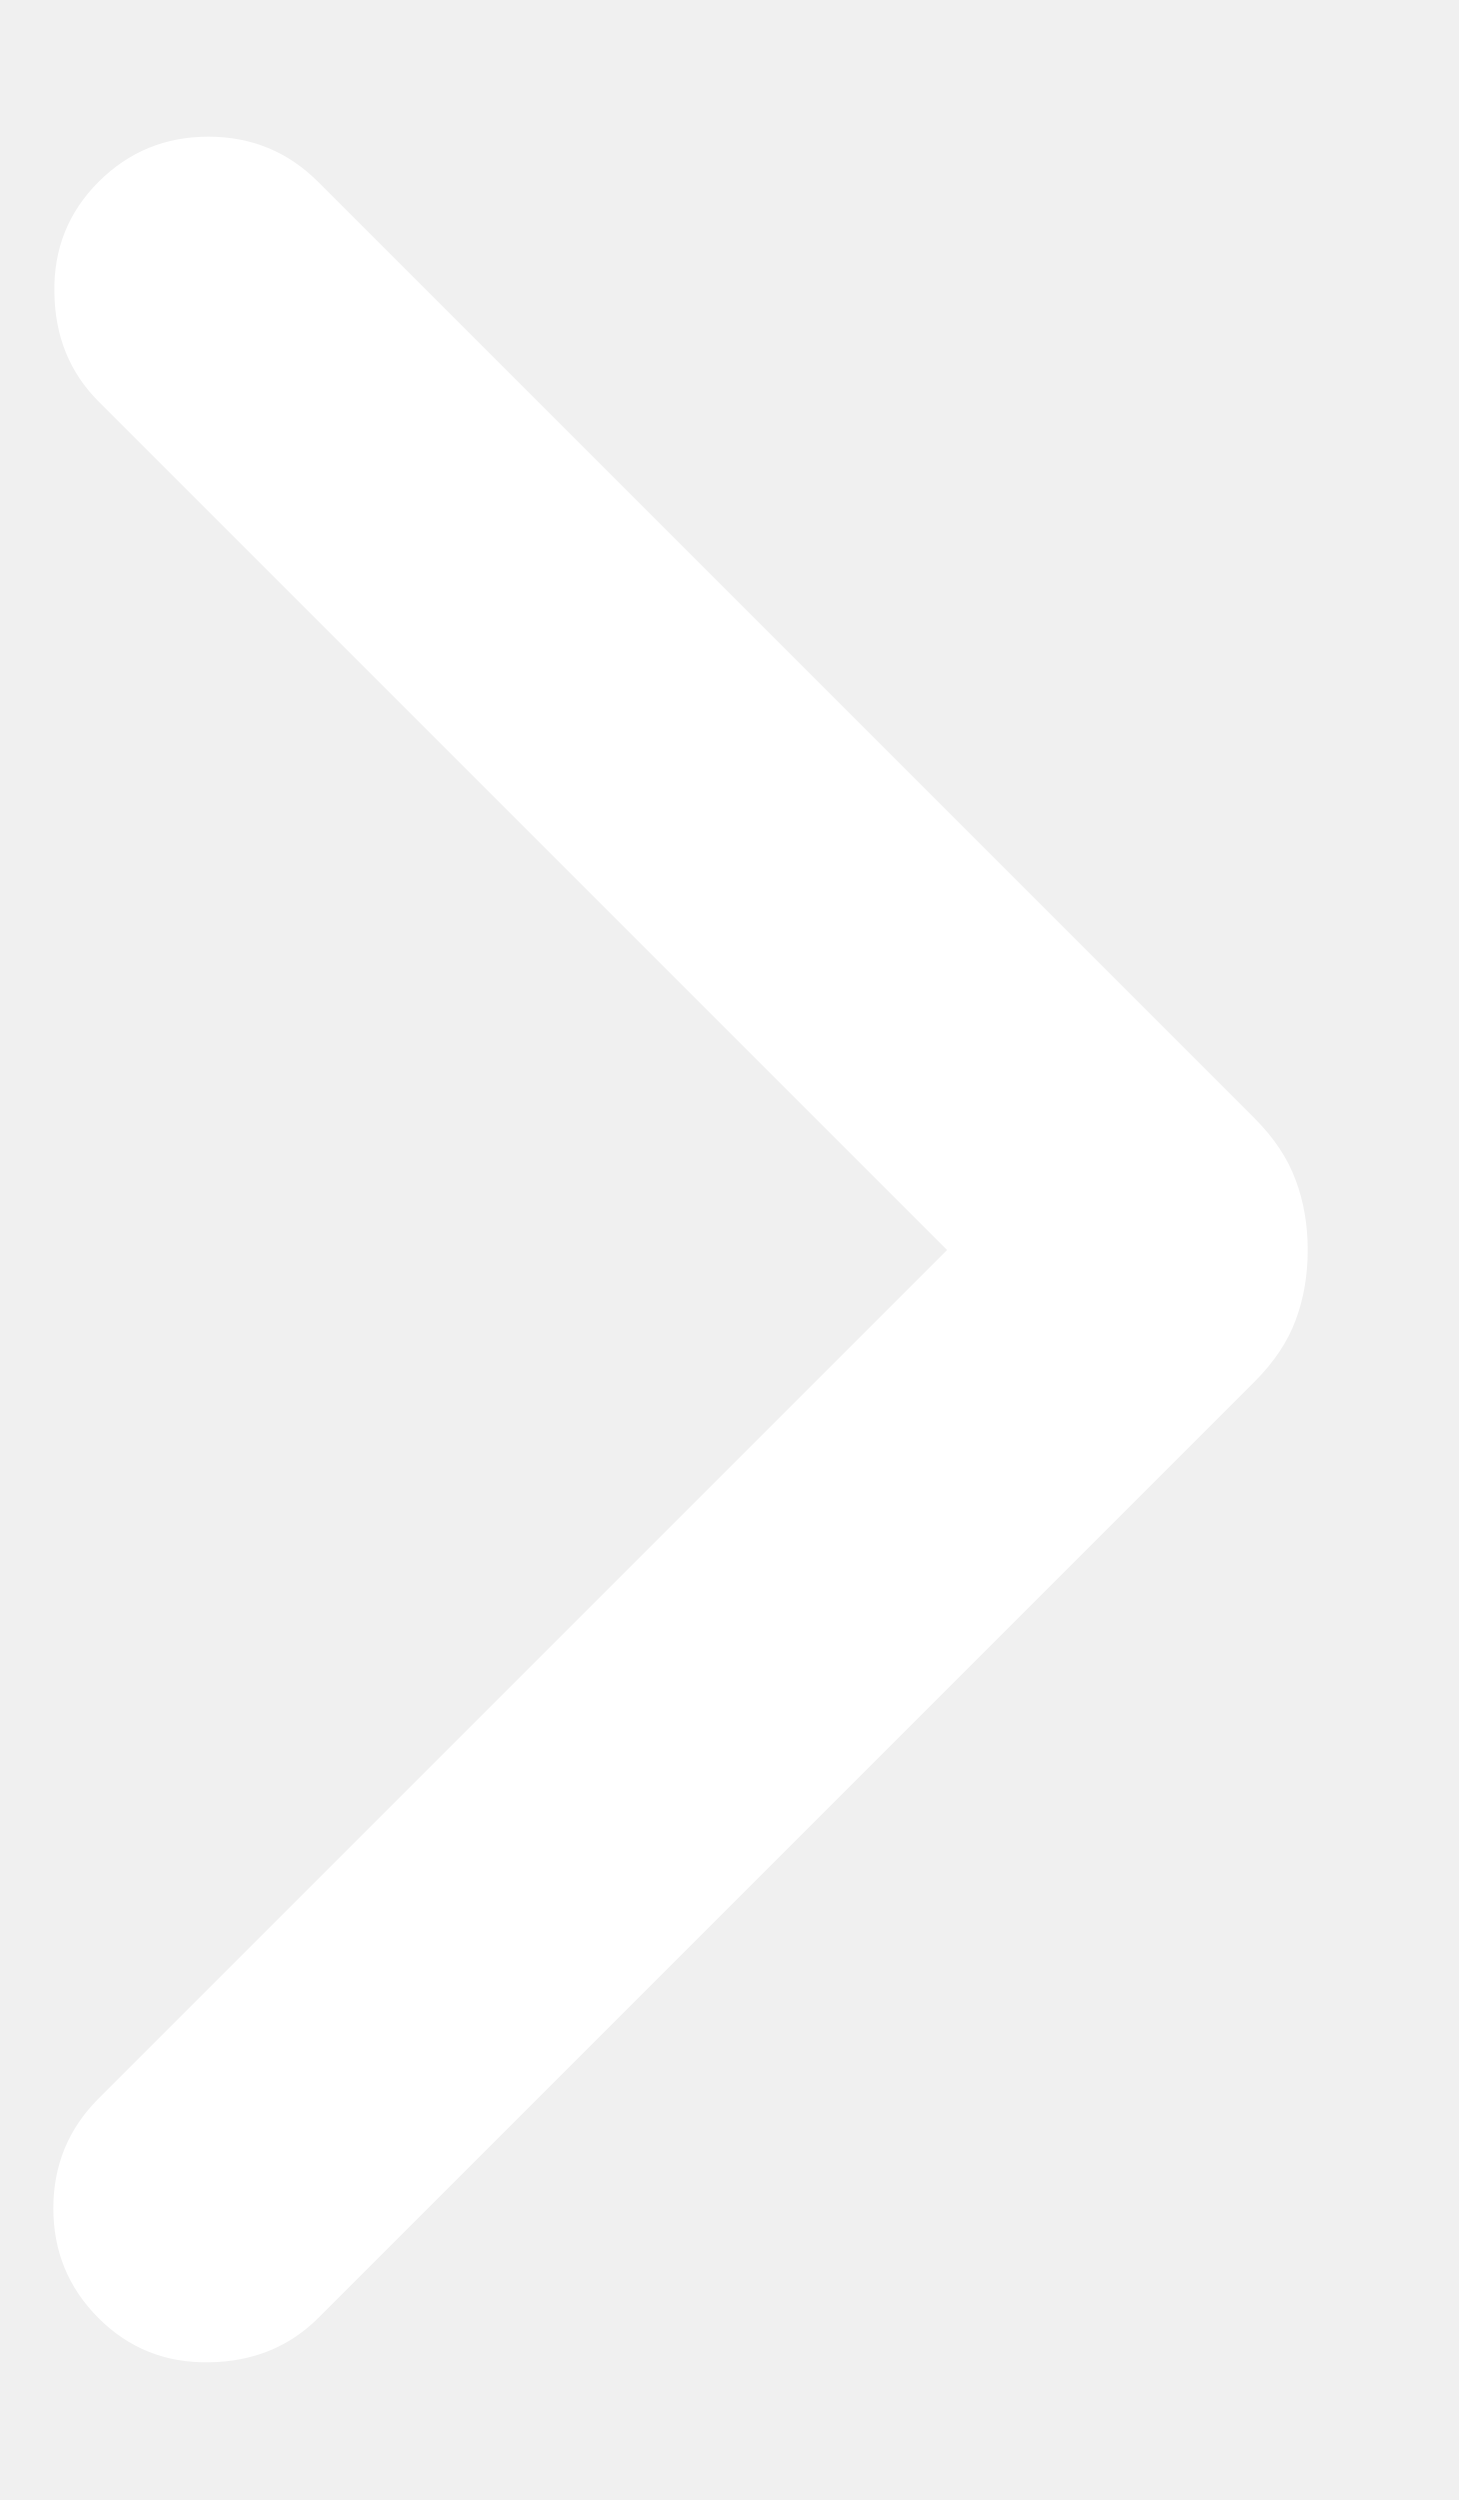
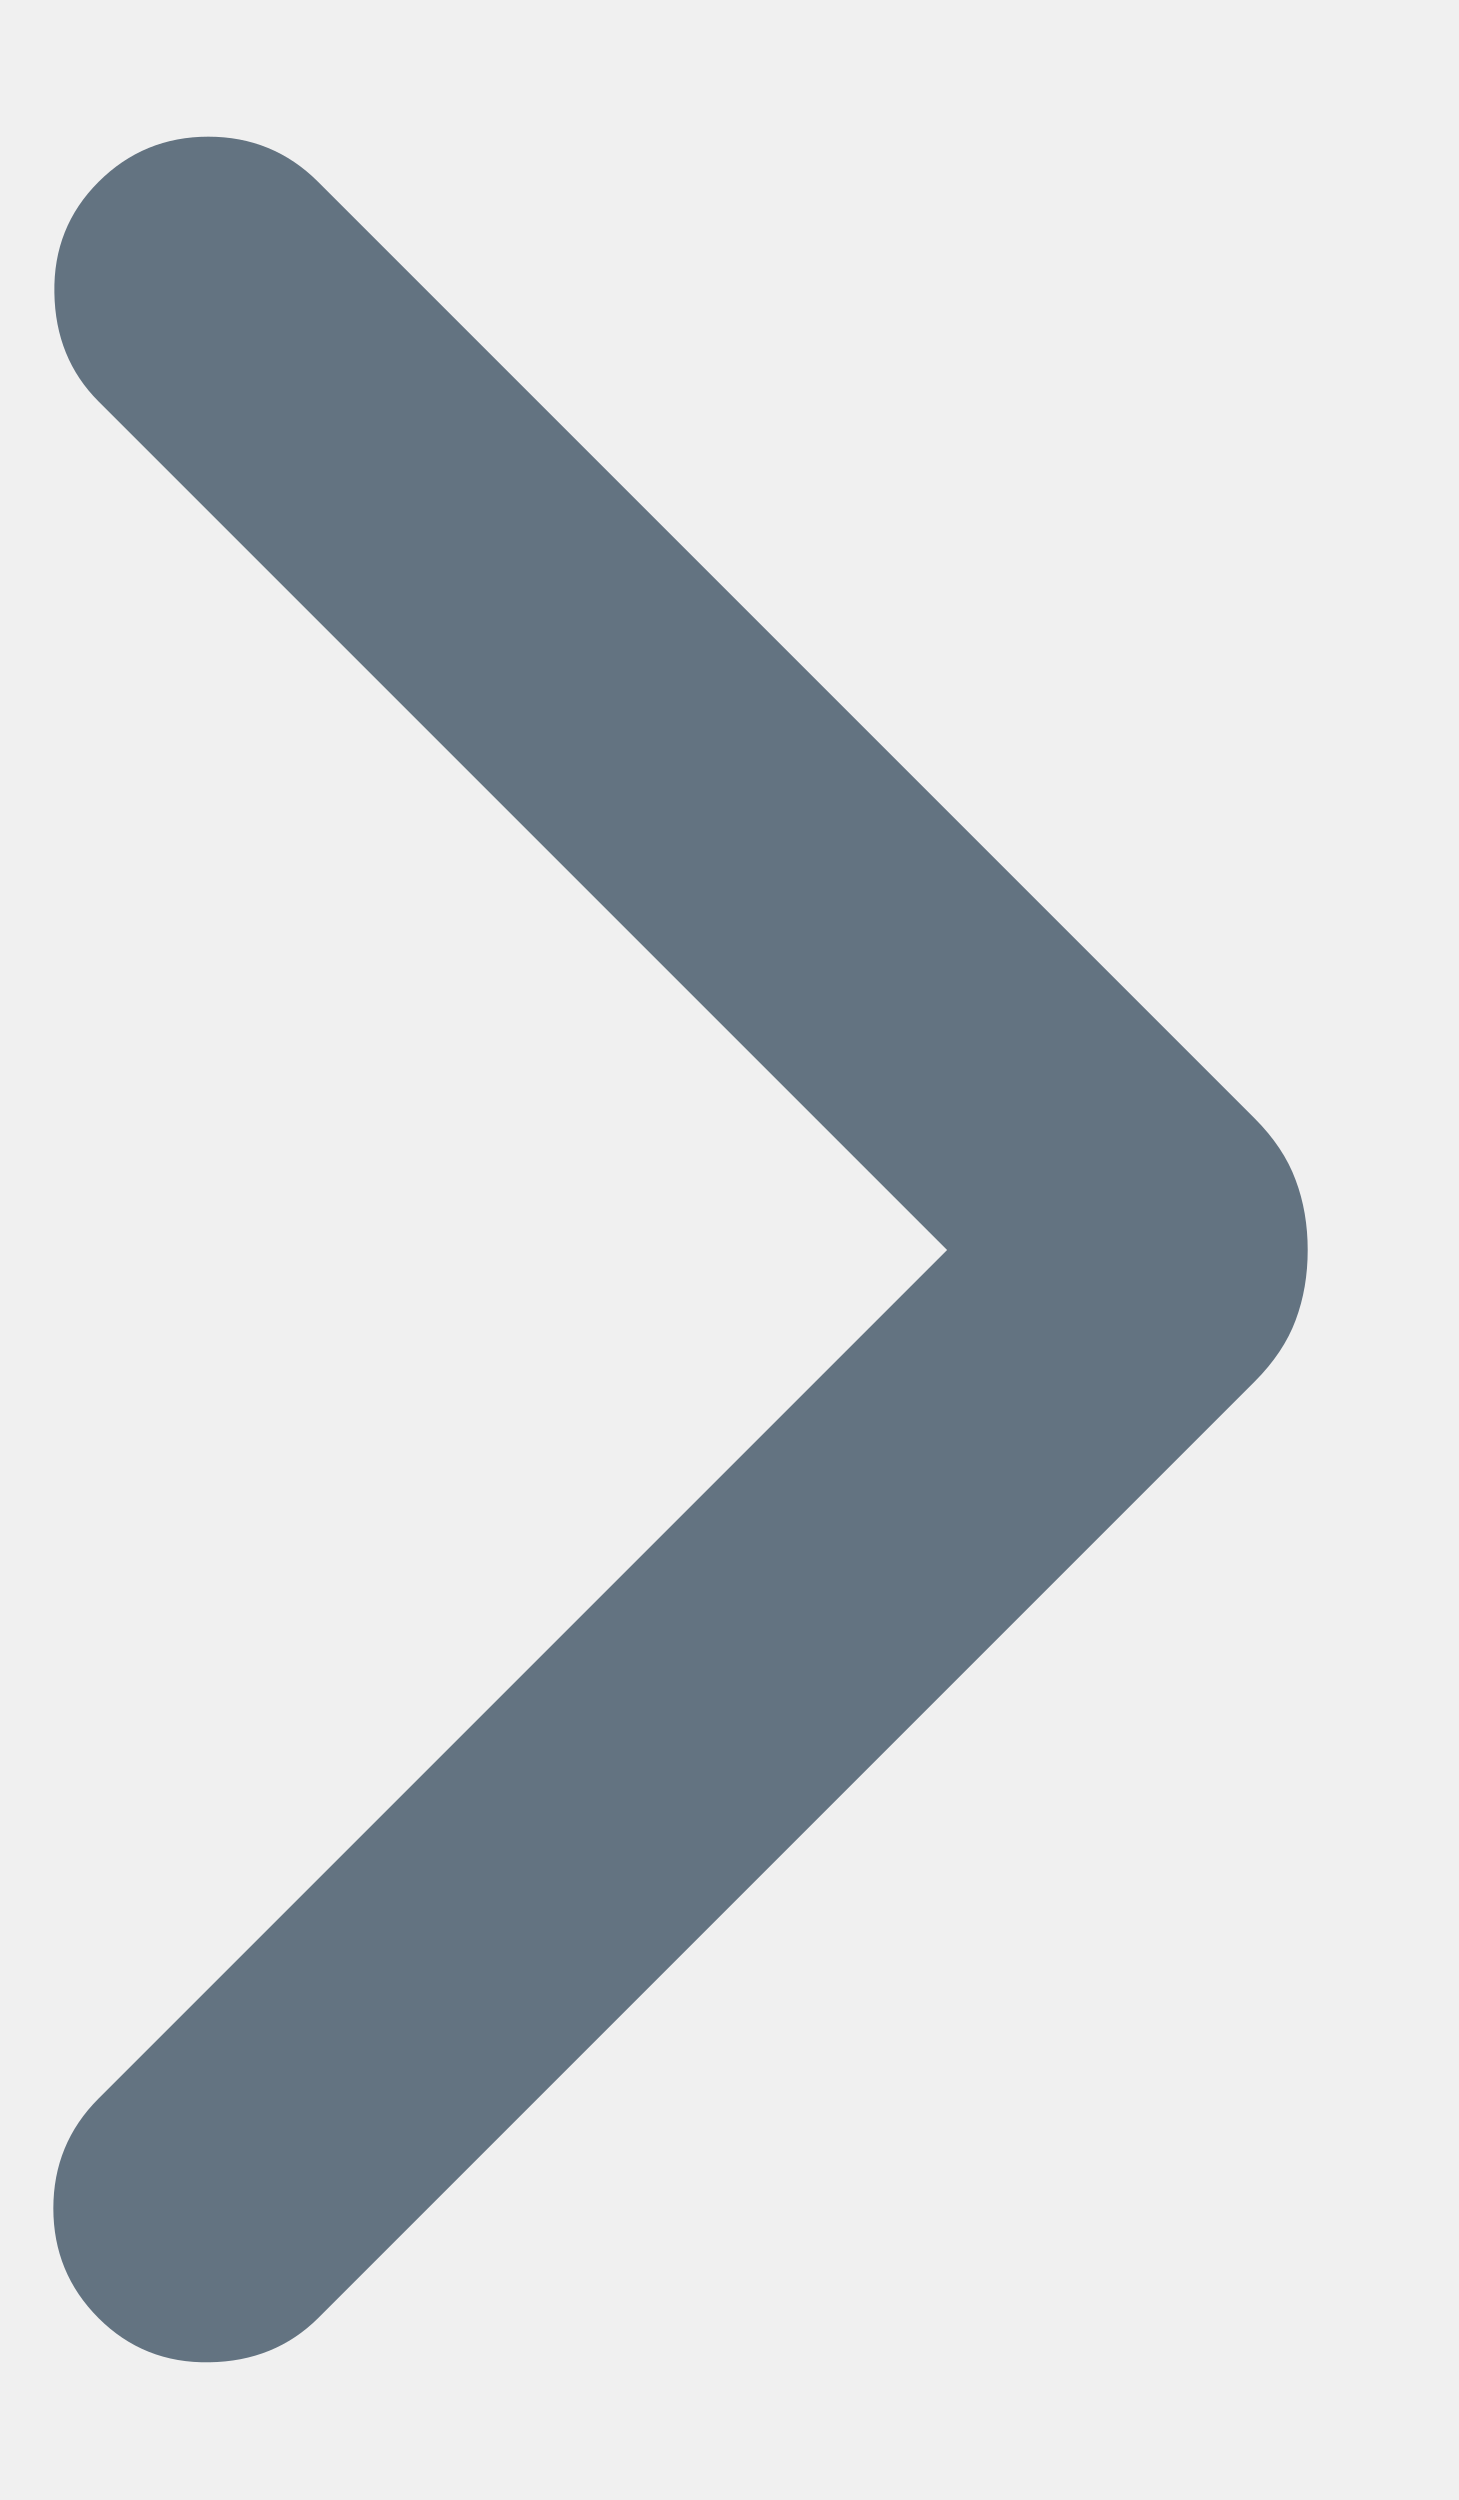
<svg xmlns="http://www.w3.org/2000/svg" width="7" height="12" viewBox="0 0 7 12" fill="none">
-   <path d="M4.546 6L0.473 1.927C0.335 1.789 0.264 1.615 0.261 1.405C0.257 1.195 0.328 1.018 0.473 0.873C0.618 0.728 0.794 0.656 1 0.656C1.206 0.656 1.382 0.728 1.527 0.873L6.021 5.367C6.115 5.461 6.181 5.56 6.219 5.664C6.258 5.767 6.277 5.88 6.277 6C6.277 6.121 6.258 6.233 6.219 6.337C6.181 6.44 6.115 6.539 6.021 6.633L1.527 11.127C1.388 11.265 1.214 11.336 1.005 11.339C0.795 11.343 0.618 11.272 0.473 11.127C0.328 10.982 0.256 10.806 0.256 10.6C0.256 10.394 0.328 10.218 0.473 10.073L4.546 6Z" fill="#FFFFFF" />
+   <path d="M4.546 6L0.473 1.927C0.335 1.789 0.264 1.615 0.261 1.405C0.257 1.195 0.328 1.018 0.473 0.873C0.618 0.728 0.794 0.656 1 0.656C1.206 0.656 1.382 0.728 1.527 0.873L6.021 5.367C6.115 5.461 6.181 5.56 6.219 5.664C6.258 5.767 6.277 5.88 6.277 6C6.277 6.121 6.258 6.233 6.219 6.337C6.181 6.44 6.115 6.539 6.021 6.633L1.527 11.127C1.388 11.265 1.214 11.336 1.005 11.339C0.795 11.343 0.618 11.272 0.473 11.127C0.328 10.982 0.256 10.806 0.256 10.6C0.256 10.394 0.328 10.218 0.473 10.073L4.546 6Z" fill="#637381" />
</svg>
